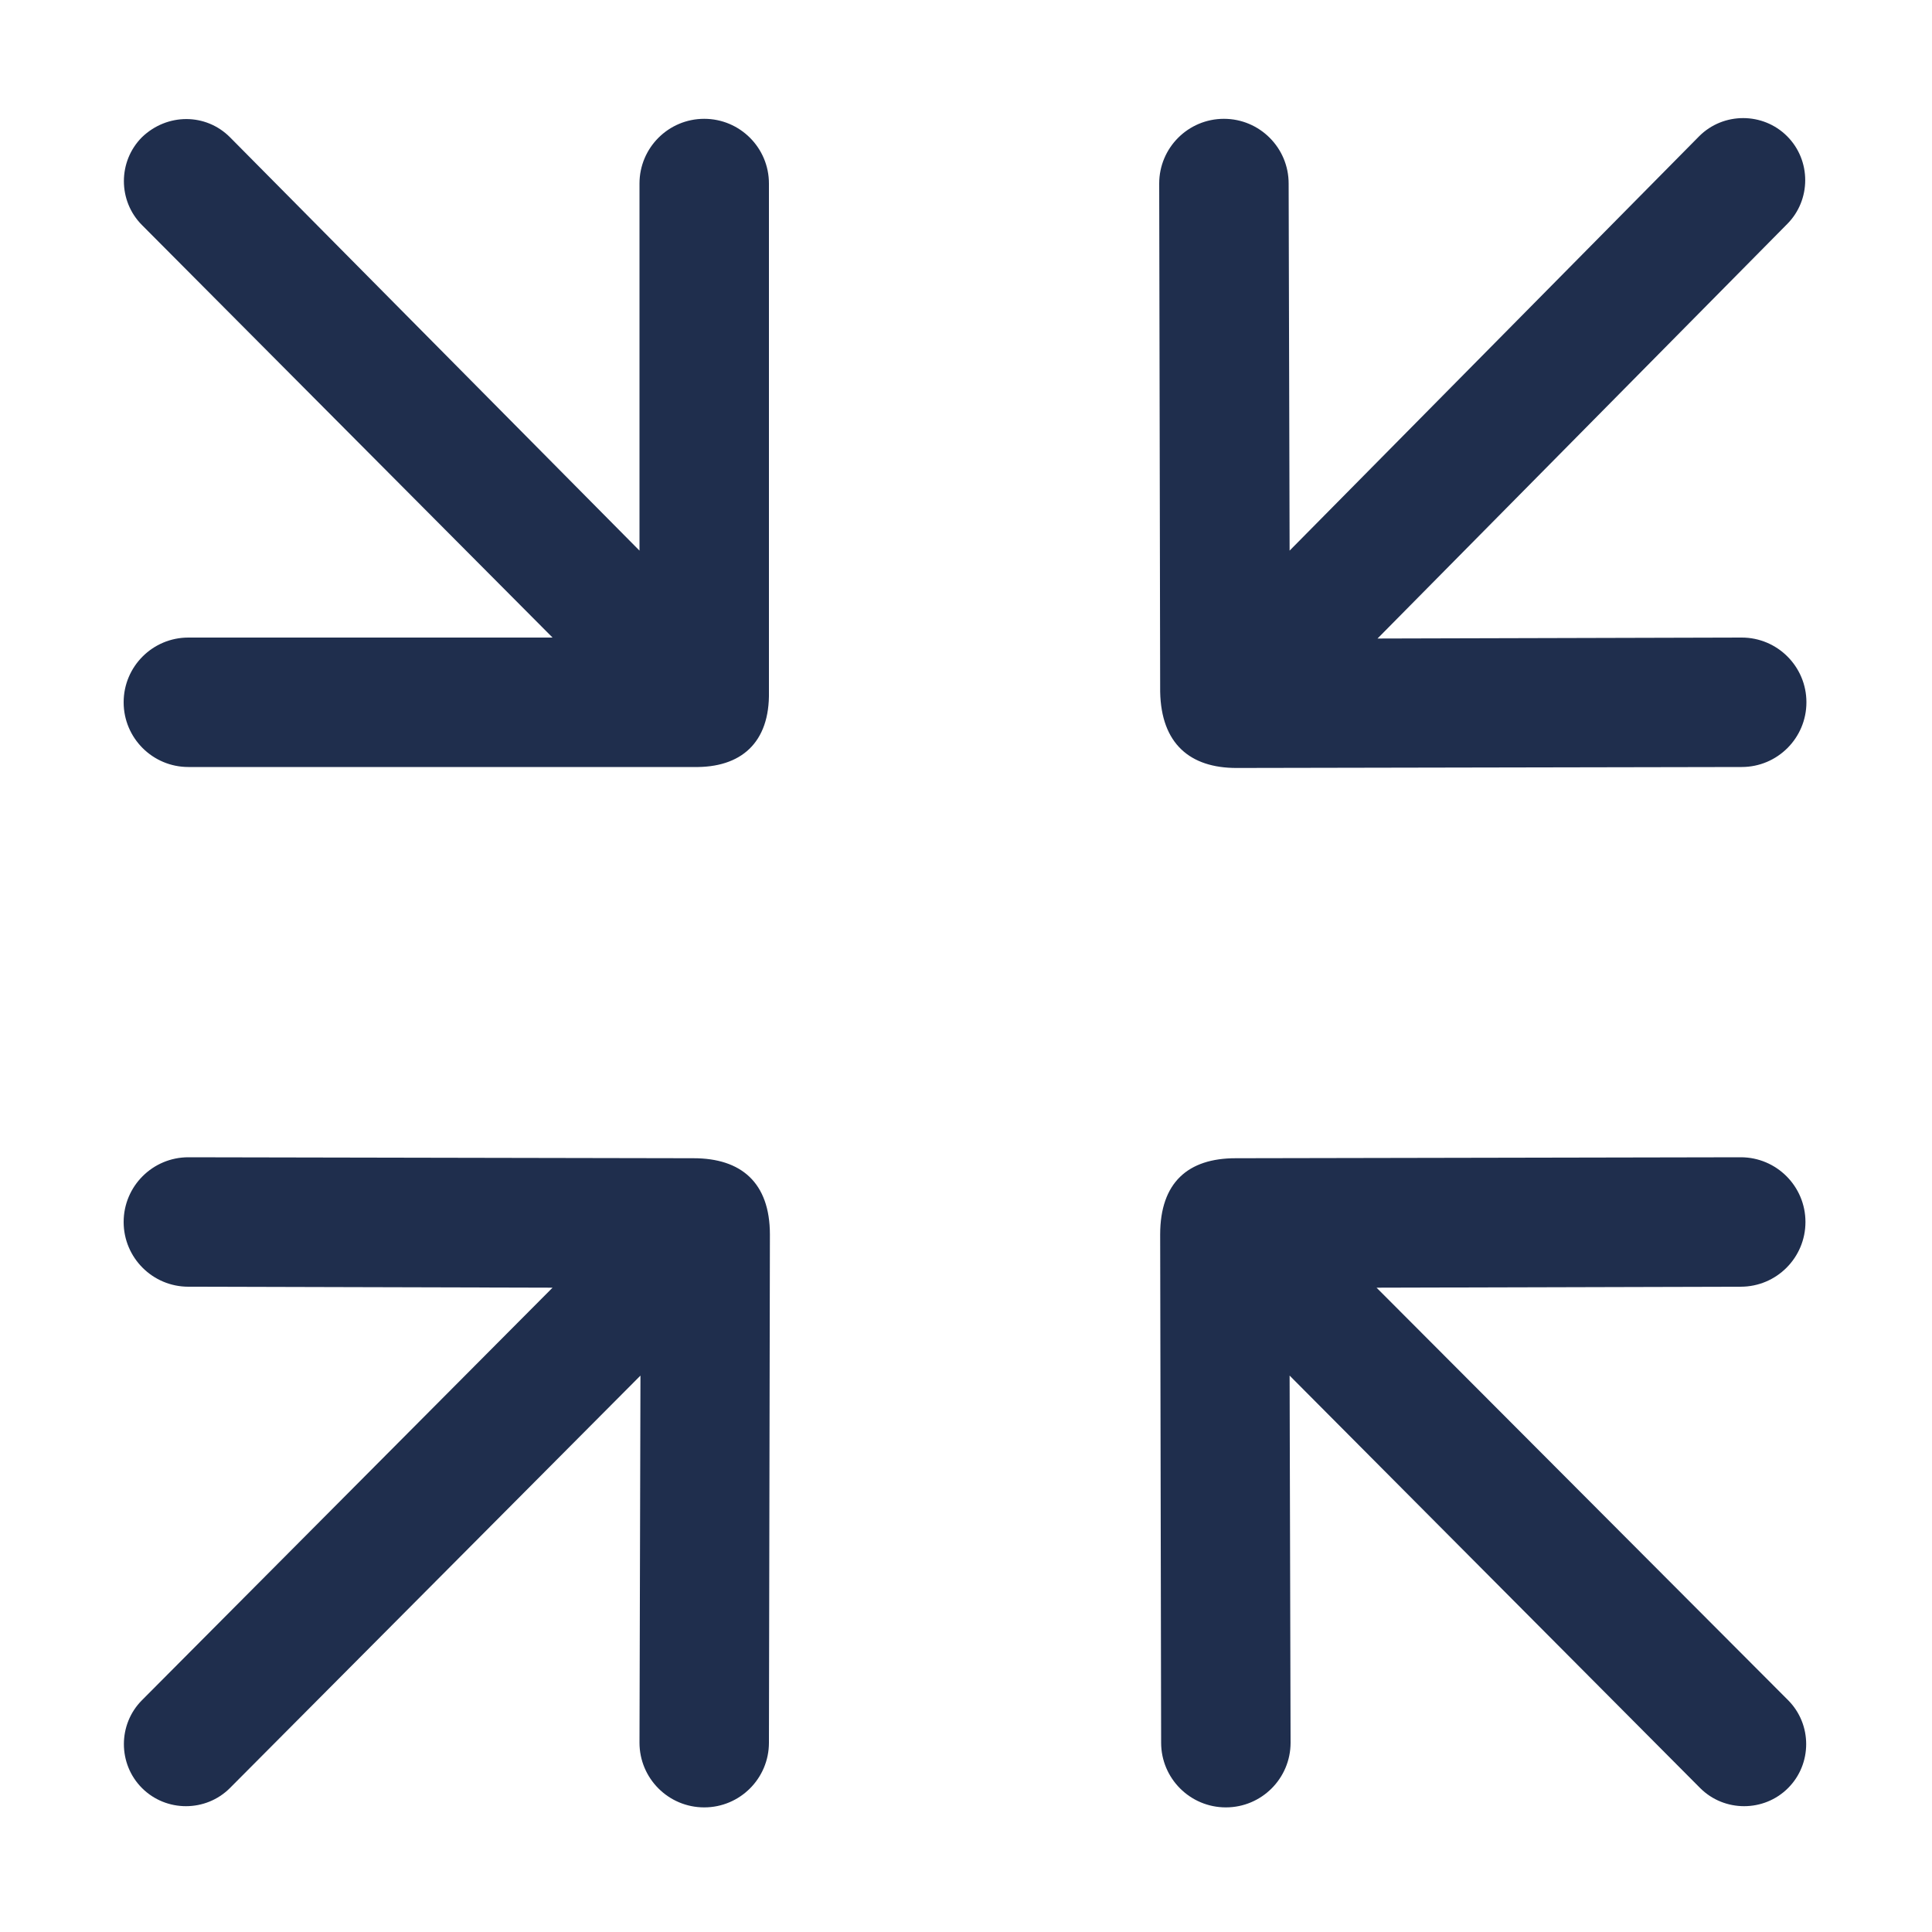
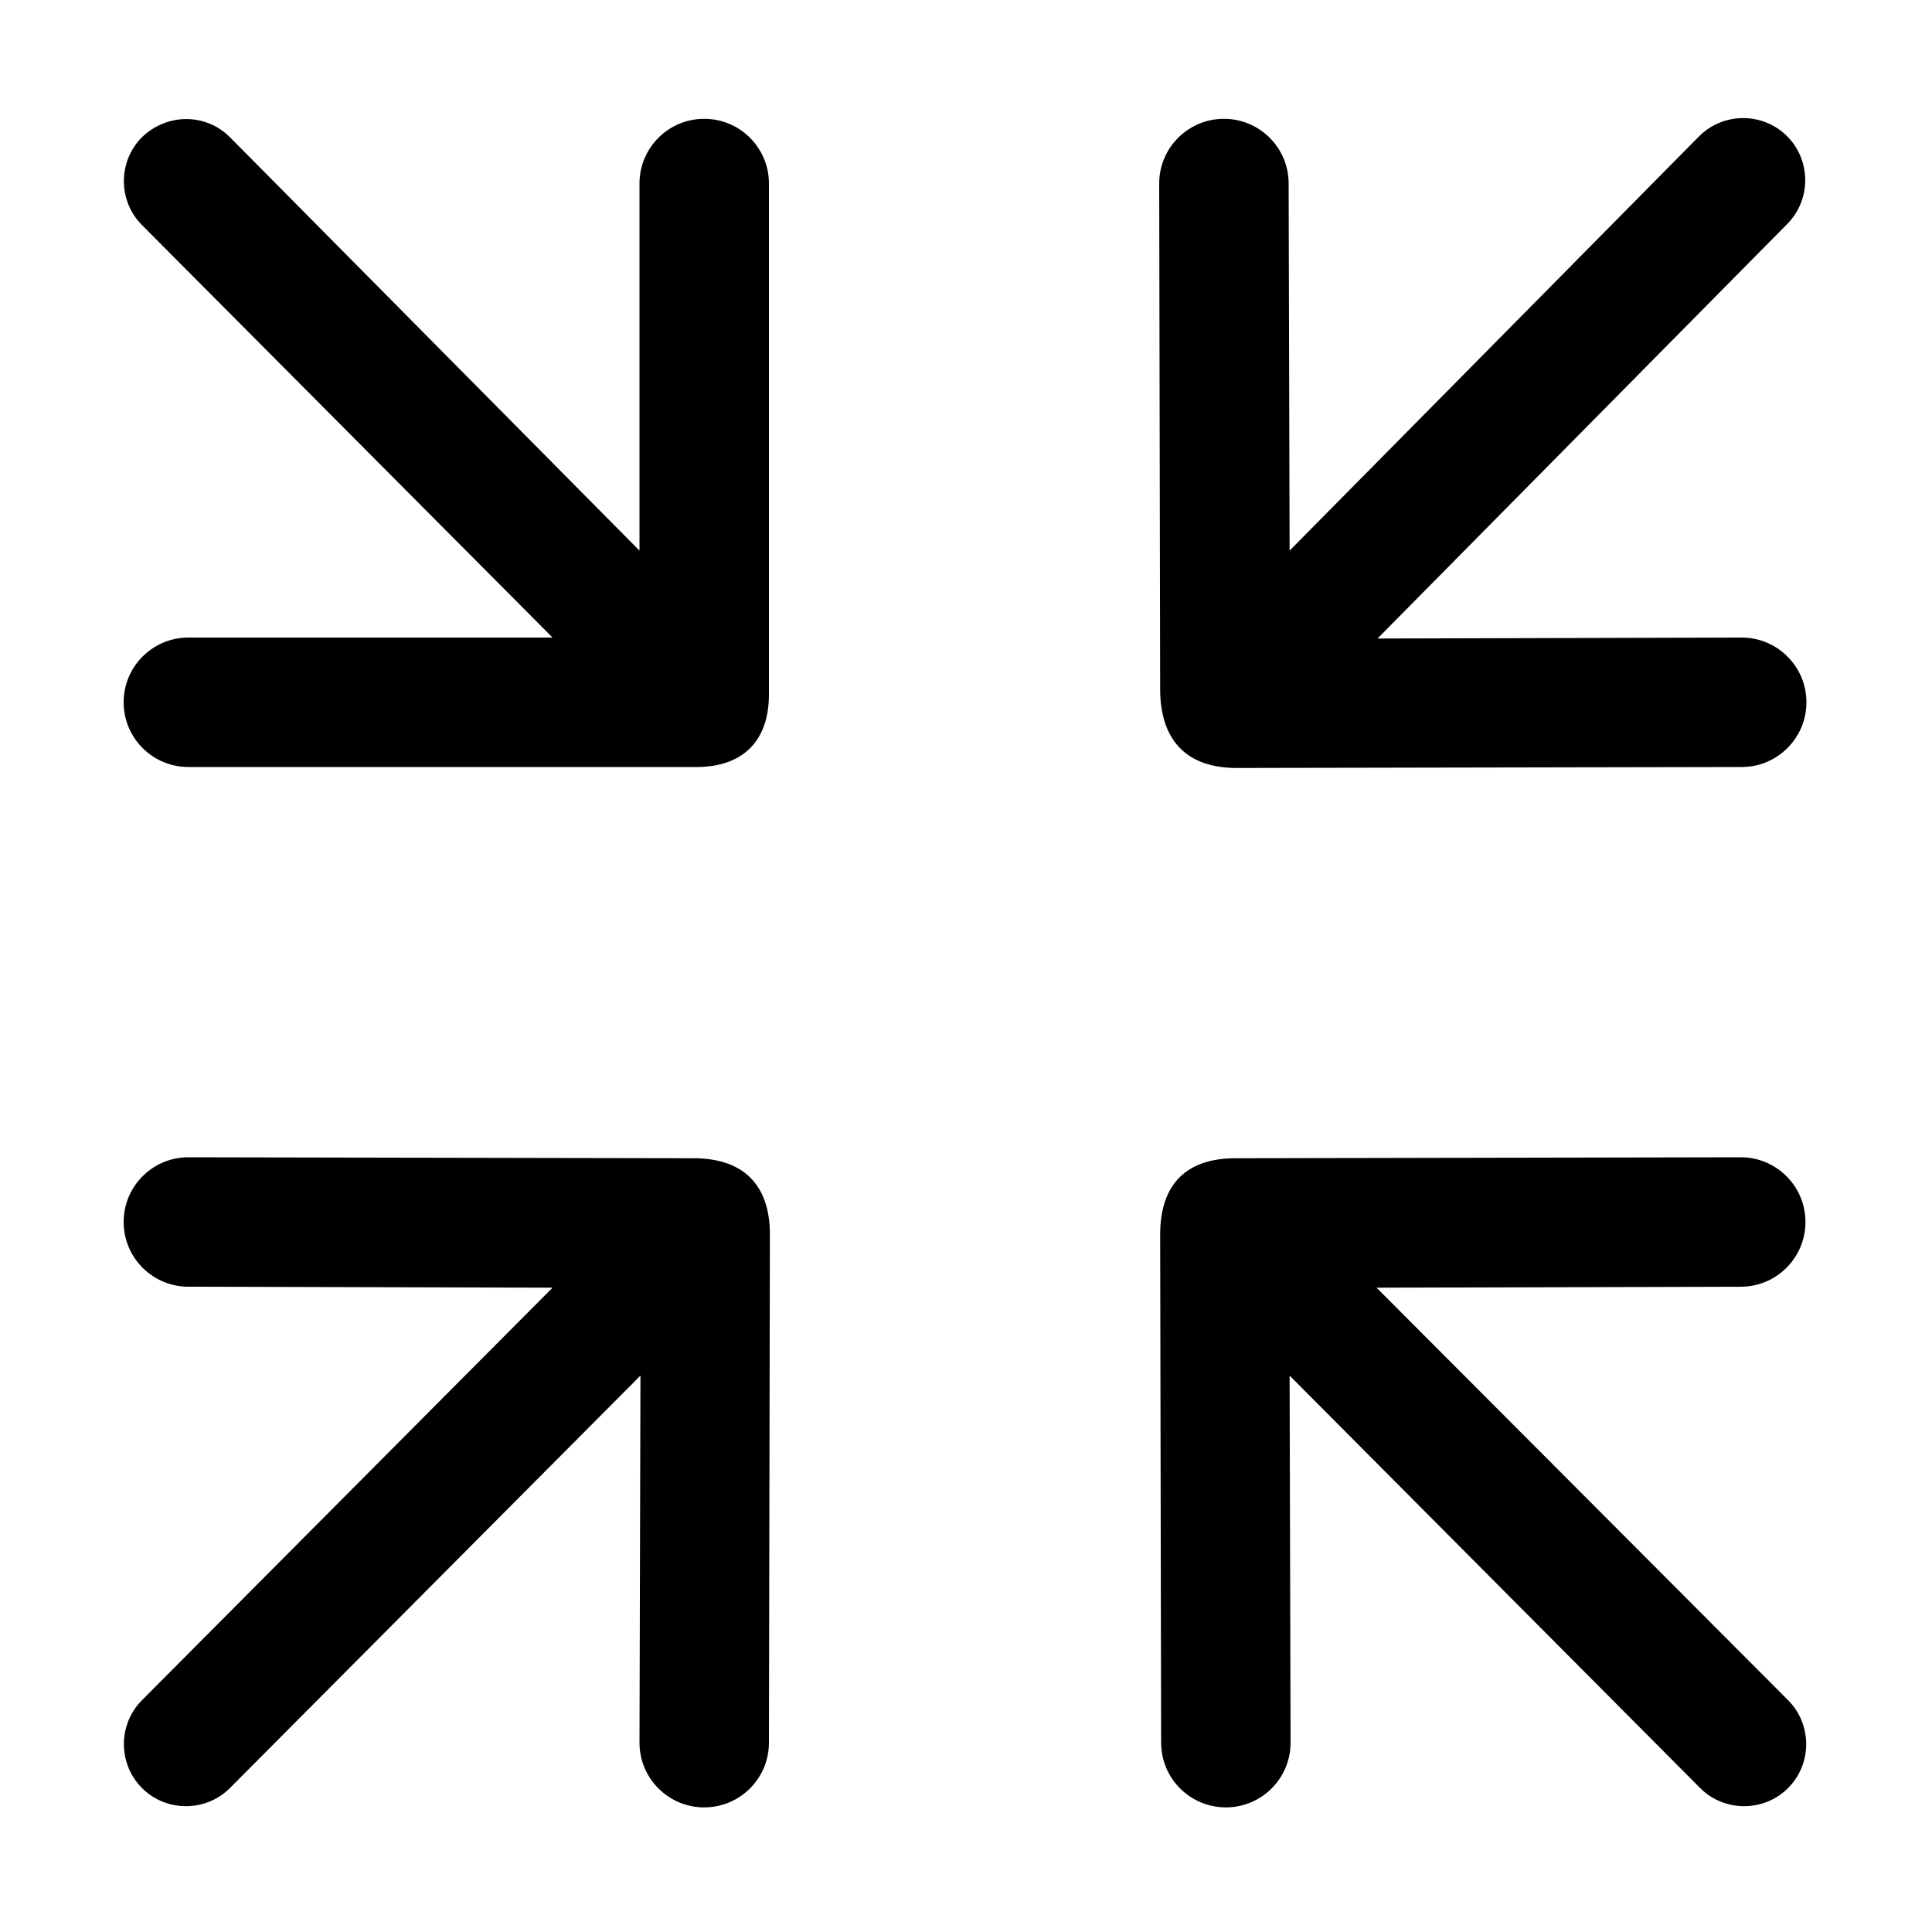
<svg xmlns="http://www.w3.org/2000/svg" t="1674110274806" class="icon" viewBox="0 0 1024 1024" version="1.1" p-id="4830" width="200" height="200">
-   <path d="M407.552 366.592V97.28a34.304 34.304 0 0 0-68.608 0v194.56L121.856 72.704c-12.8-12.8-33.28-12.8-46.592 0-12.8 12.8-12.8 33.792 0 46.592L292.864 337.92H99.84a34.304 34.304 0 0 0 0 68.608h267.776c25.088 0.512 40.448-12.8 39.936-39.936zM655.36 407.04l267.776-0.512a34.304 34.304 0 0 0 0-68.608l-193.024 0.512L947.2 118.784c12.8-12.8 12.8-33.792 0-46.592s-33.792-12.8-46.592 0L683.52 291.84l-0.512-194.56a34.304 34.304 0 0 0-68.608 0l0.512 269.312c0.512 27.648 15.872 40.448 40.448 40.448zM367.616 613.888l-267.776-0.512a34.304 34.304 0 0 0 0 68.608l193.024 0.512L75.264 901.12c-12.8 12.8-12.8 33.792 0 46.592s33.792 12.8 46.592 0l217.6-218.624-0.512 194.56a34.304 34.304 0 0 0 68.608 0l0.512-269.312c0-27.648-15.36-40.448-40.448-40.448zM614.912 654.336l0.512 269.312a34.304 34.304 0 0 0 68.608 0l-0.512-194.56 217.6 218.624c12.8 12.8 33.792 12.8 46.592 0s12.8-33.792 0-46.592l-218.112-218.624 193.024-0.512a34.304 34.304 0 0 0 0-68.608l-267.776 0.512c-25.088 0-39.936 12.8-39.936 40.448z" fill="#1f2e4d" p-id="4831" />
+   <path d="M407.552 366.592V97.28a34.304 34.304 0 0 0-68.608 0v194.56L121.856 72.704c-12.8-12.8-33.28-12.8-46.592 0-12.8 12.8-12.8 33.792 0 46.592L292.864 337.92H99.84a34.304 34.304 0 0 0 0 68.608h267.776c25.088 0.512 40.448-12.8 39.936-39.936zM655.36 407.04l267.776-0.512a34.304 34.304 0 0 0 0-68.608l-193.024 0.512L947.2 118.784c12.8-12.8 12.8-33.792 0-46.592s-33.792-12.8-46.592 0L683.52 291.84l-0.512-194.56a34.304 34.304 0 0 0-68.608 0l0.512 269.312c0.512 27.648 15.872 40.448 40.448 40.448zM367.616 613.888l-267.776-0.512a34.304 34.304 0 0 0 0 68.608l193.024 0.512L75.264 901.12c-12.8 12.8-12.8 33.792 0 46.592s33.792 12.8 46.592 0l217.6-218.624-0.512 194.56a34.304 34.304 0 0 0 68.608 0l0.512-269.312c0-27.648-15.36-40.448-40.448-40.448zM614.912 654.336l0.512 269.312a34.304 34.304 0 0 0 68.608 0l-0.512-194.56 217.6 218.624c12.8 12.8 33.792 12.8 46.592 0s12.8-33.792 0-46.592l-218.112-218.624 193.024-0.512a34.304 34.304 0 0 0 0-68.608l-267.776 0.512c-25.088 0-39.936 12.8-39.936 40.448z" p-id="4831" />
</svg>
